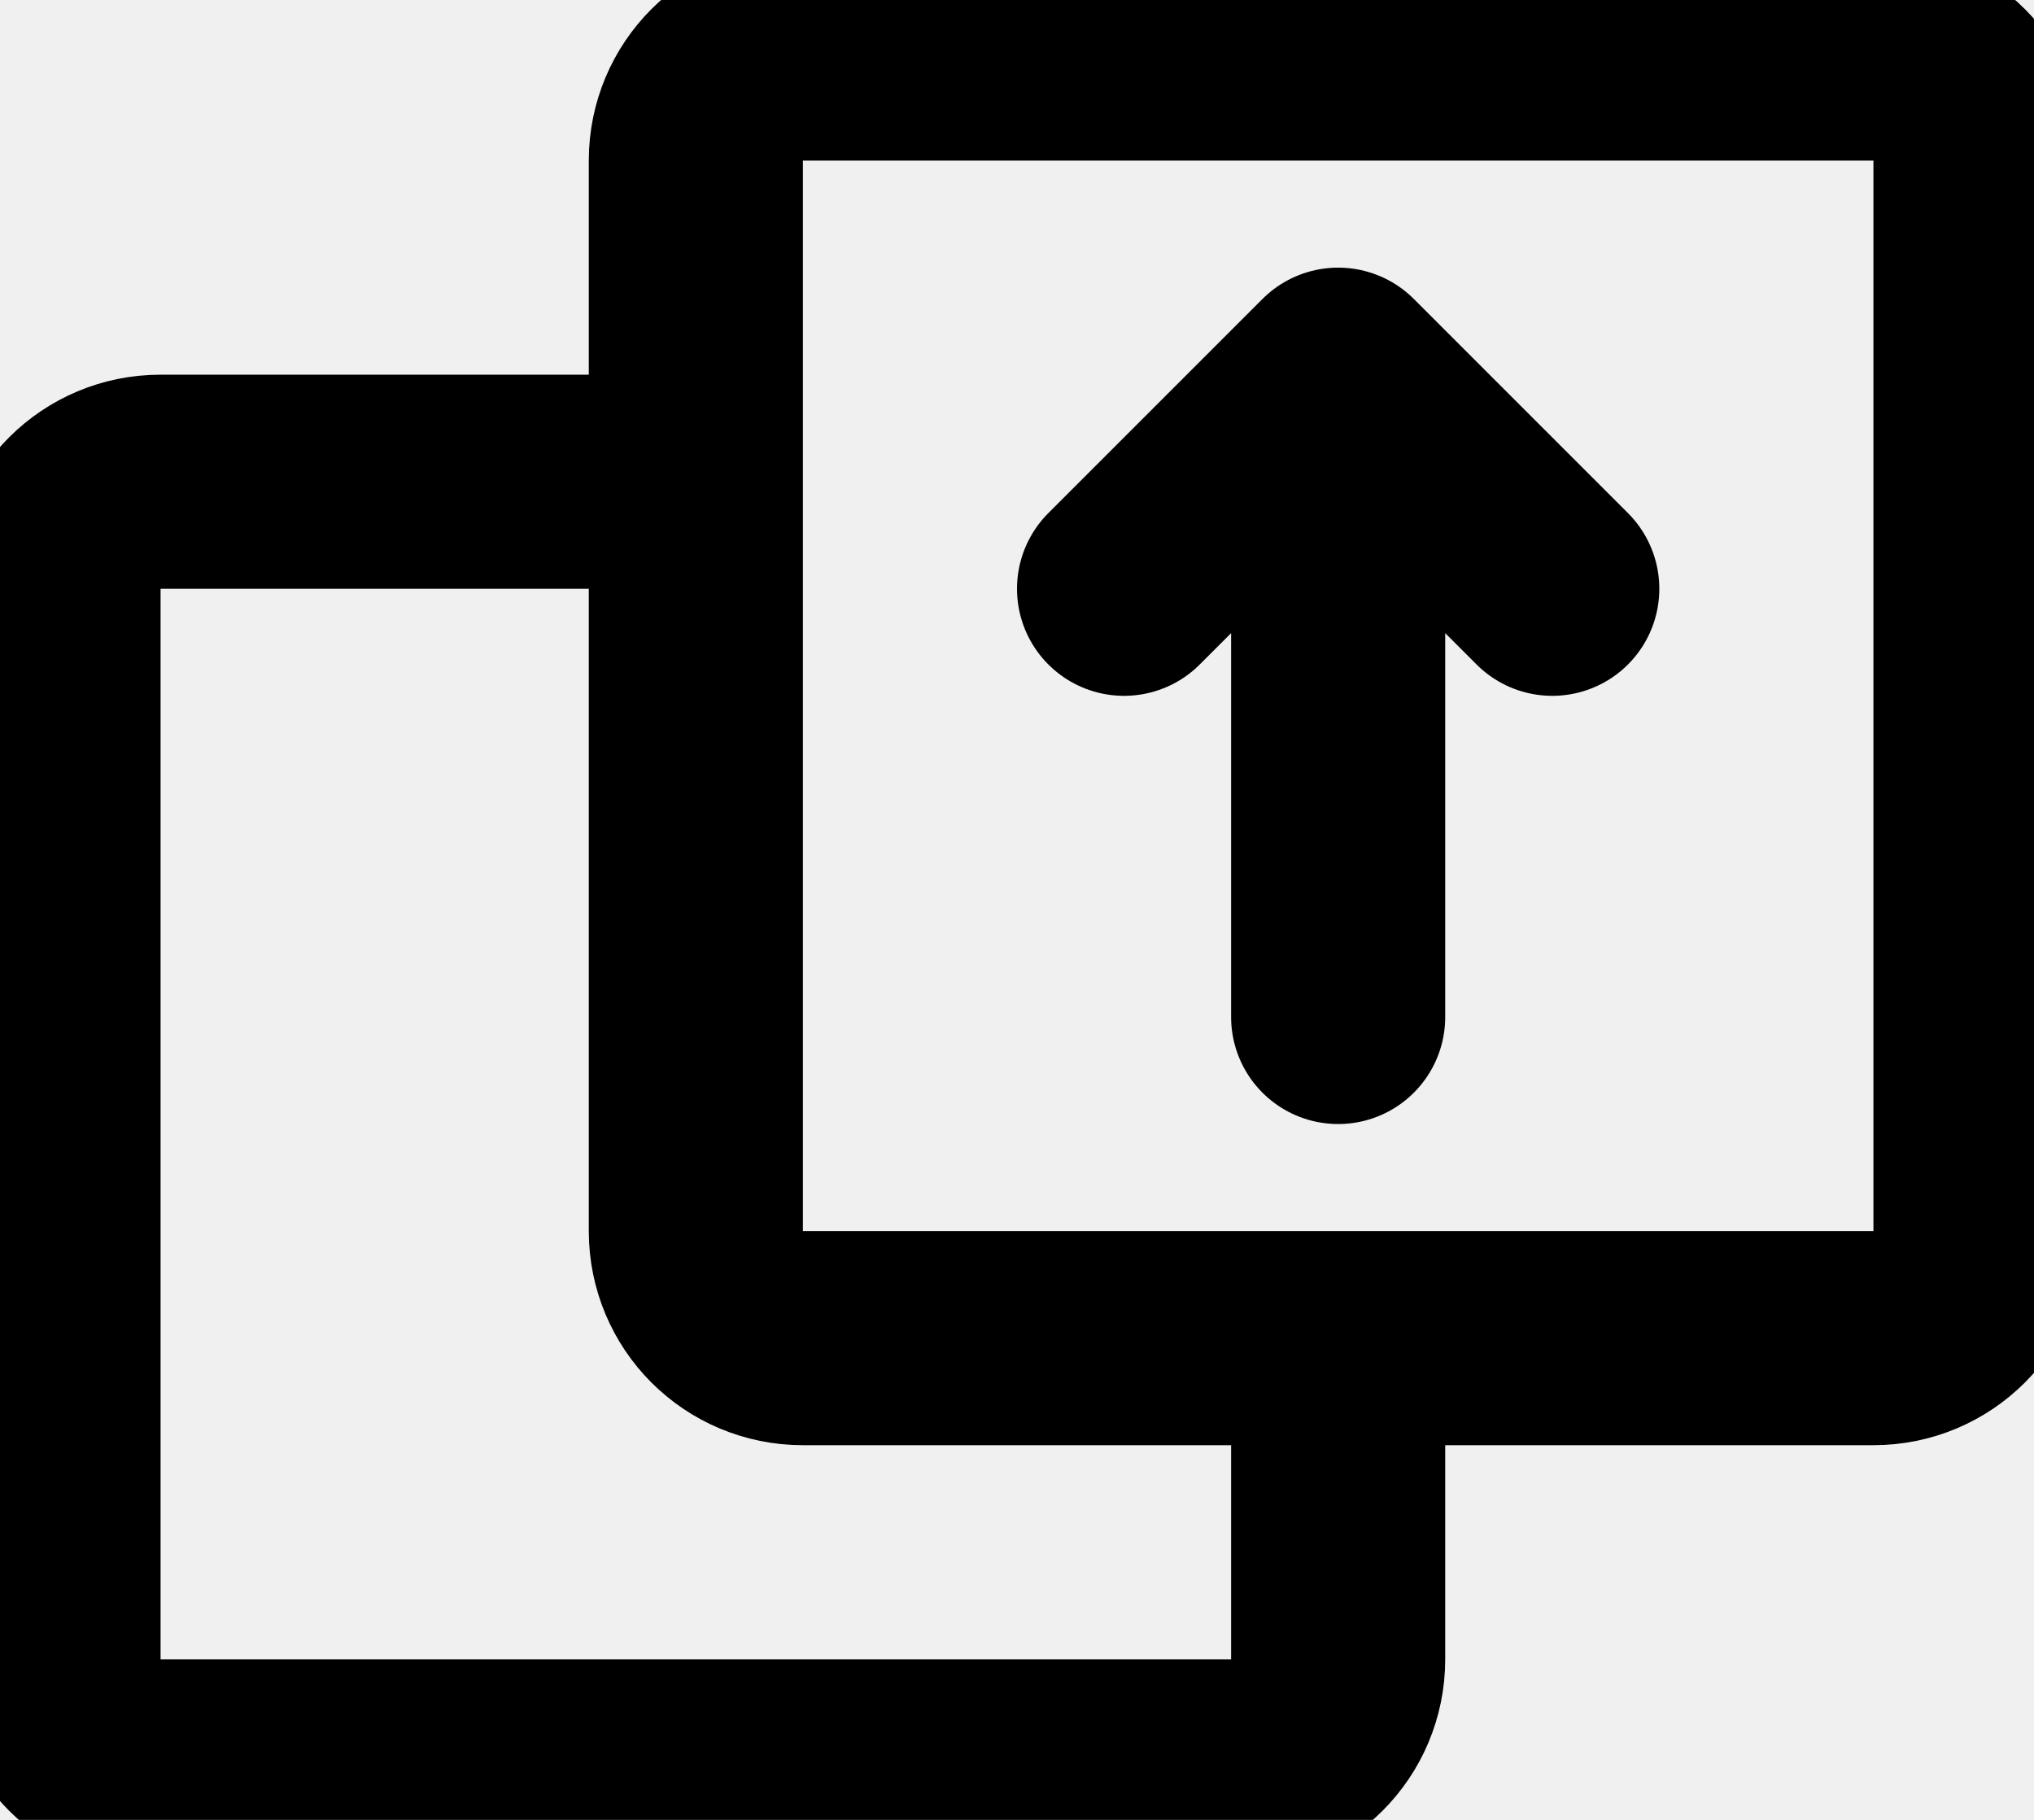
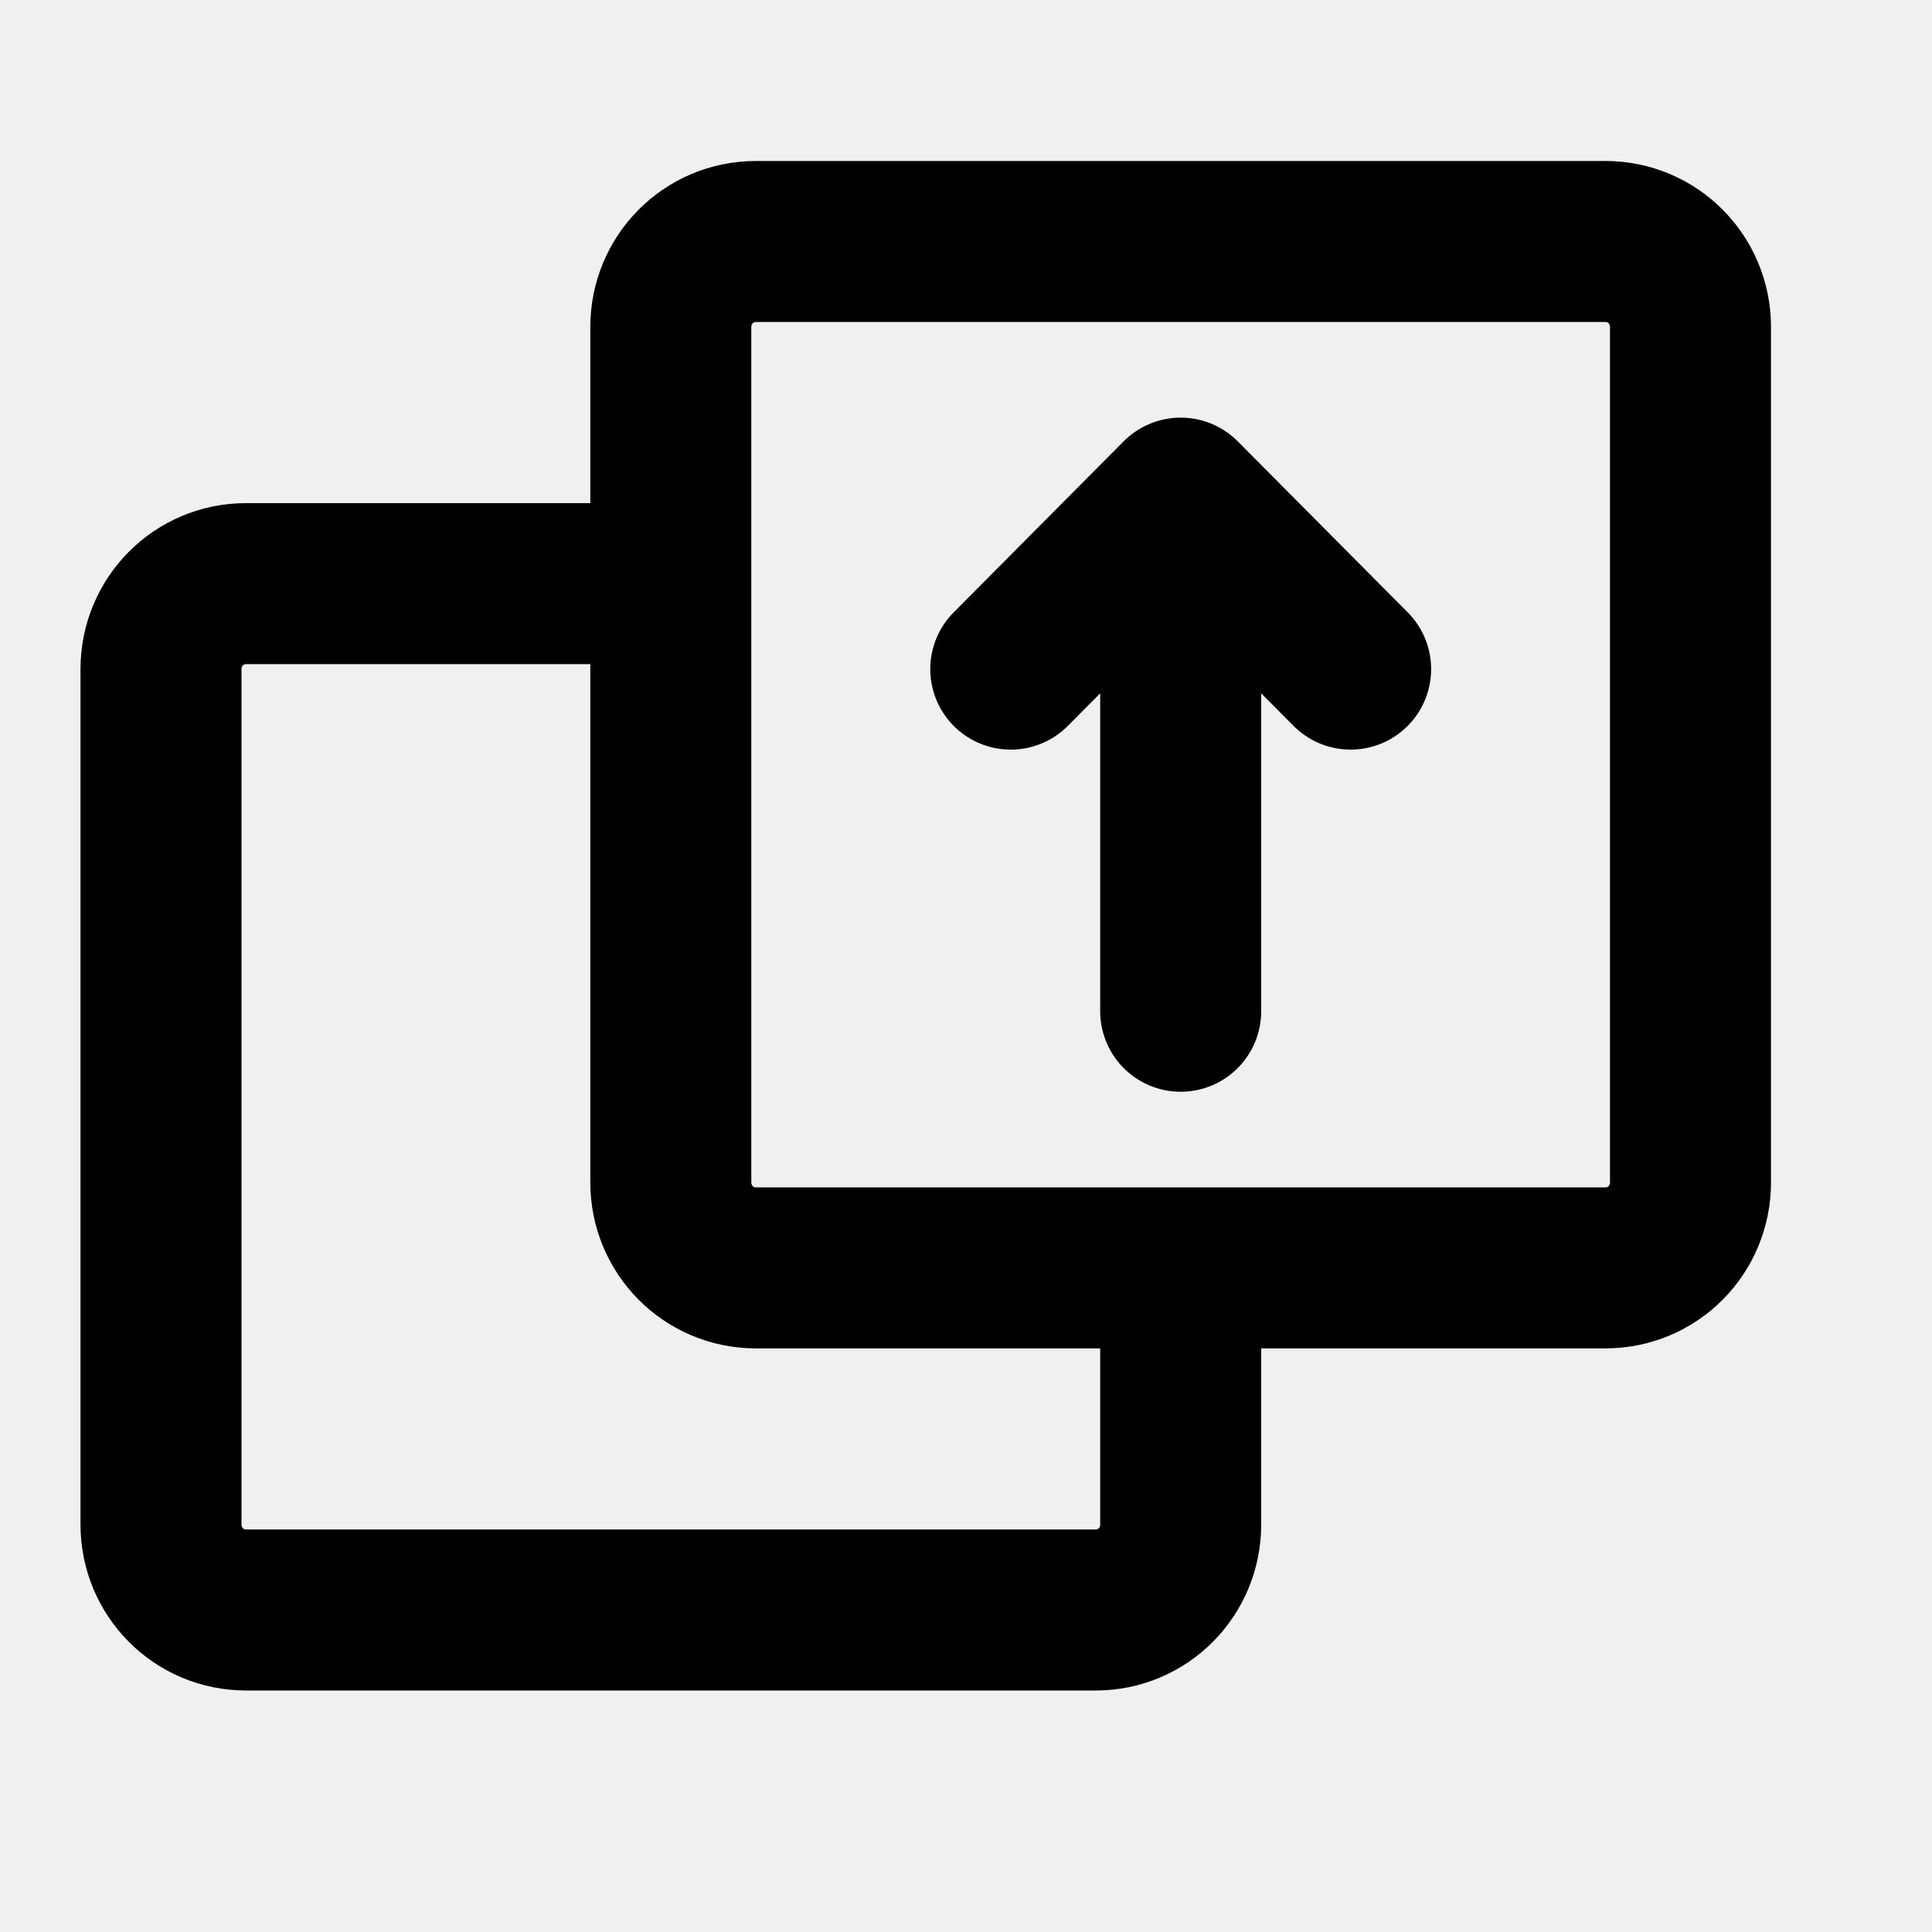
- <svg xmlns="http://www.w3.org/2000/svg" width="19" height="17" viewBox="0 0 19 17" fill="none">
-   <g id="bring-forward" clip-path="url(#clip0_2316_51)">
-     <g id="g7129">
-       <path id="path7125" d="M12.5 9.5V3.5M12.5 3.5L10.5 5.5M12.5 3.5L14.5 5.5M12.5 12.734V15.5C12.5 16.054 12.054 16.5 11.5 16.5H1.5C0.946 16.5 0.5 16.054 0.5 15.5V5.5C0.5 4.946 0.946 4.5 1.5 4.5H6.271M7.5 0.5H17.5C18.054 0.5 18.5 0.946 18.5 1.5V11.5C18.5 12.054 18.054 12.5 17.5 12.5H7.5C6.946 12.5 6.5 12.054 6.5 11.5V1.5C6.5 0.946 6.946 0.5 7.5 0.5Z" stroke="black" stroke-width="2" stroke-linecap="round" stroke-linejoin="round" />
+ <svg xmlns="http://www.w3.org/2000/svg" width="24" height="24" viewBox="0 0 24 24" fill="none">
+   <g id="bring-forward">
+     <g id="send-backward" clip-path="url(#clip0_2319_835)">
+       <g id="g7139">
+         <path id="path7135" d="M14.667 12.562V6.188M14.667 6.188L16.778 8.312M14.667 6.188L12.556 8.312M14.667 16.064V18.938C14.667 19.526 14.196 20 13.611 20H3.056C2.471 20 2 19.526 2 18.938V8.312C2 7.724 2.471 7.25 3.056 7.25H8.134M19.944 15.75H9.389C8.804 15.75 8.333 15.276 8.333 14.688V4.062C8.333 3.474 8.804 3 9.389 3H19.944C20.529 3 21 3.474 21 4.062V14.688C21 15.276 20.529 15.75 19.944 15.75Z" stroke="black" stroke-width="2" stroke-linecap="round" stroke-linejoin="round" />
+       </g>
    </g>
  </g>
  <defs>
-     <clipPath id="clip0_2316_51">
-       <rect width="19" height="17" fill="white" />
+     <clipPath id="clip0_2319_835">
+       <rect width="24" height="24" fill="white" transform="matrix(-1 0 0 -1 24 24)" />
    </clipPath>
  </defs>
</svg>
